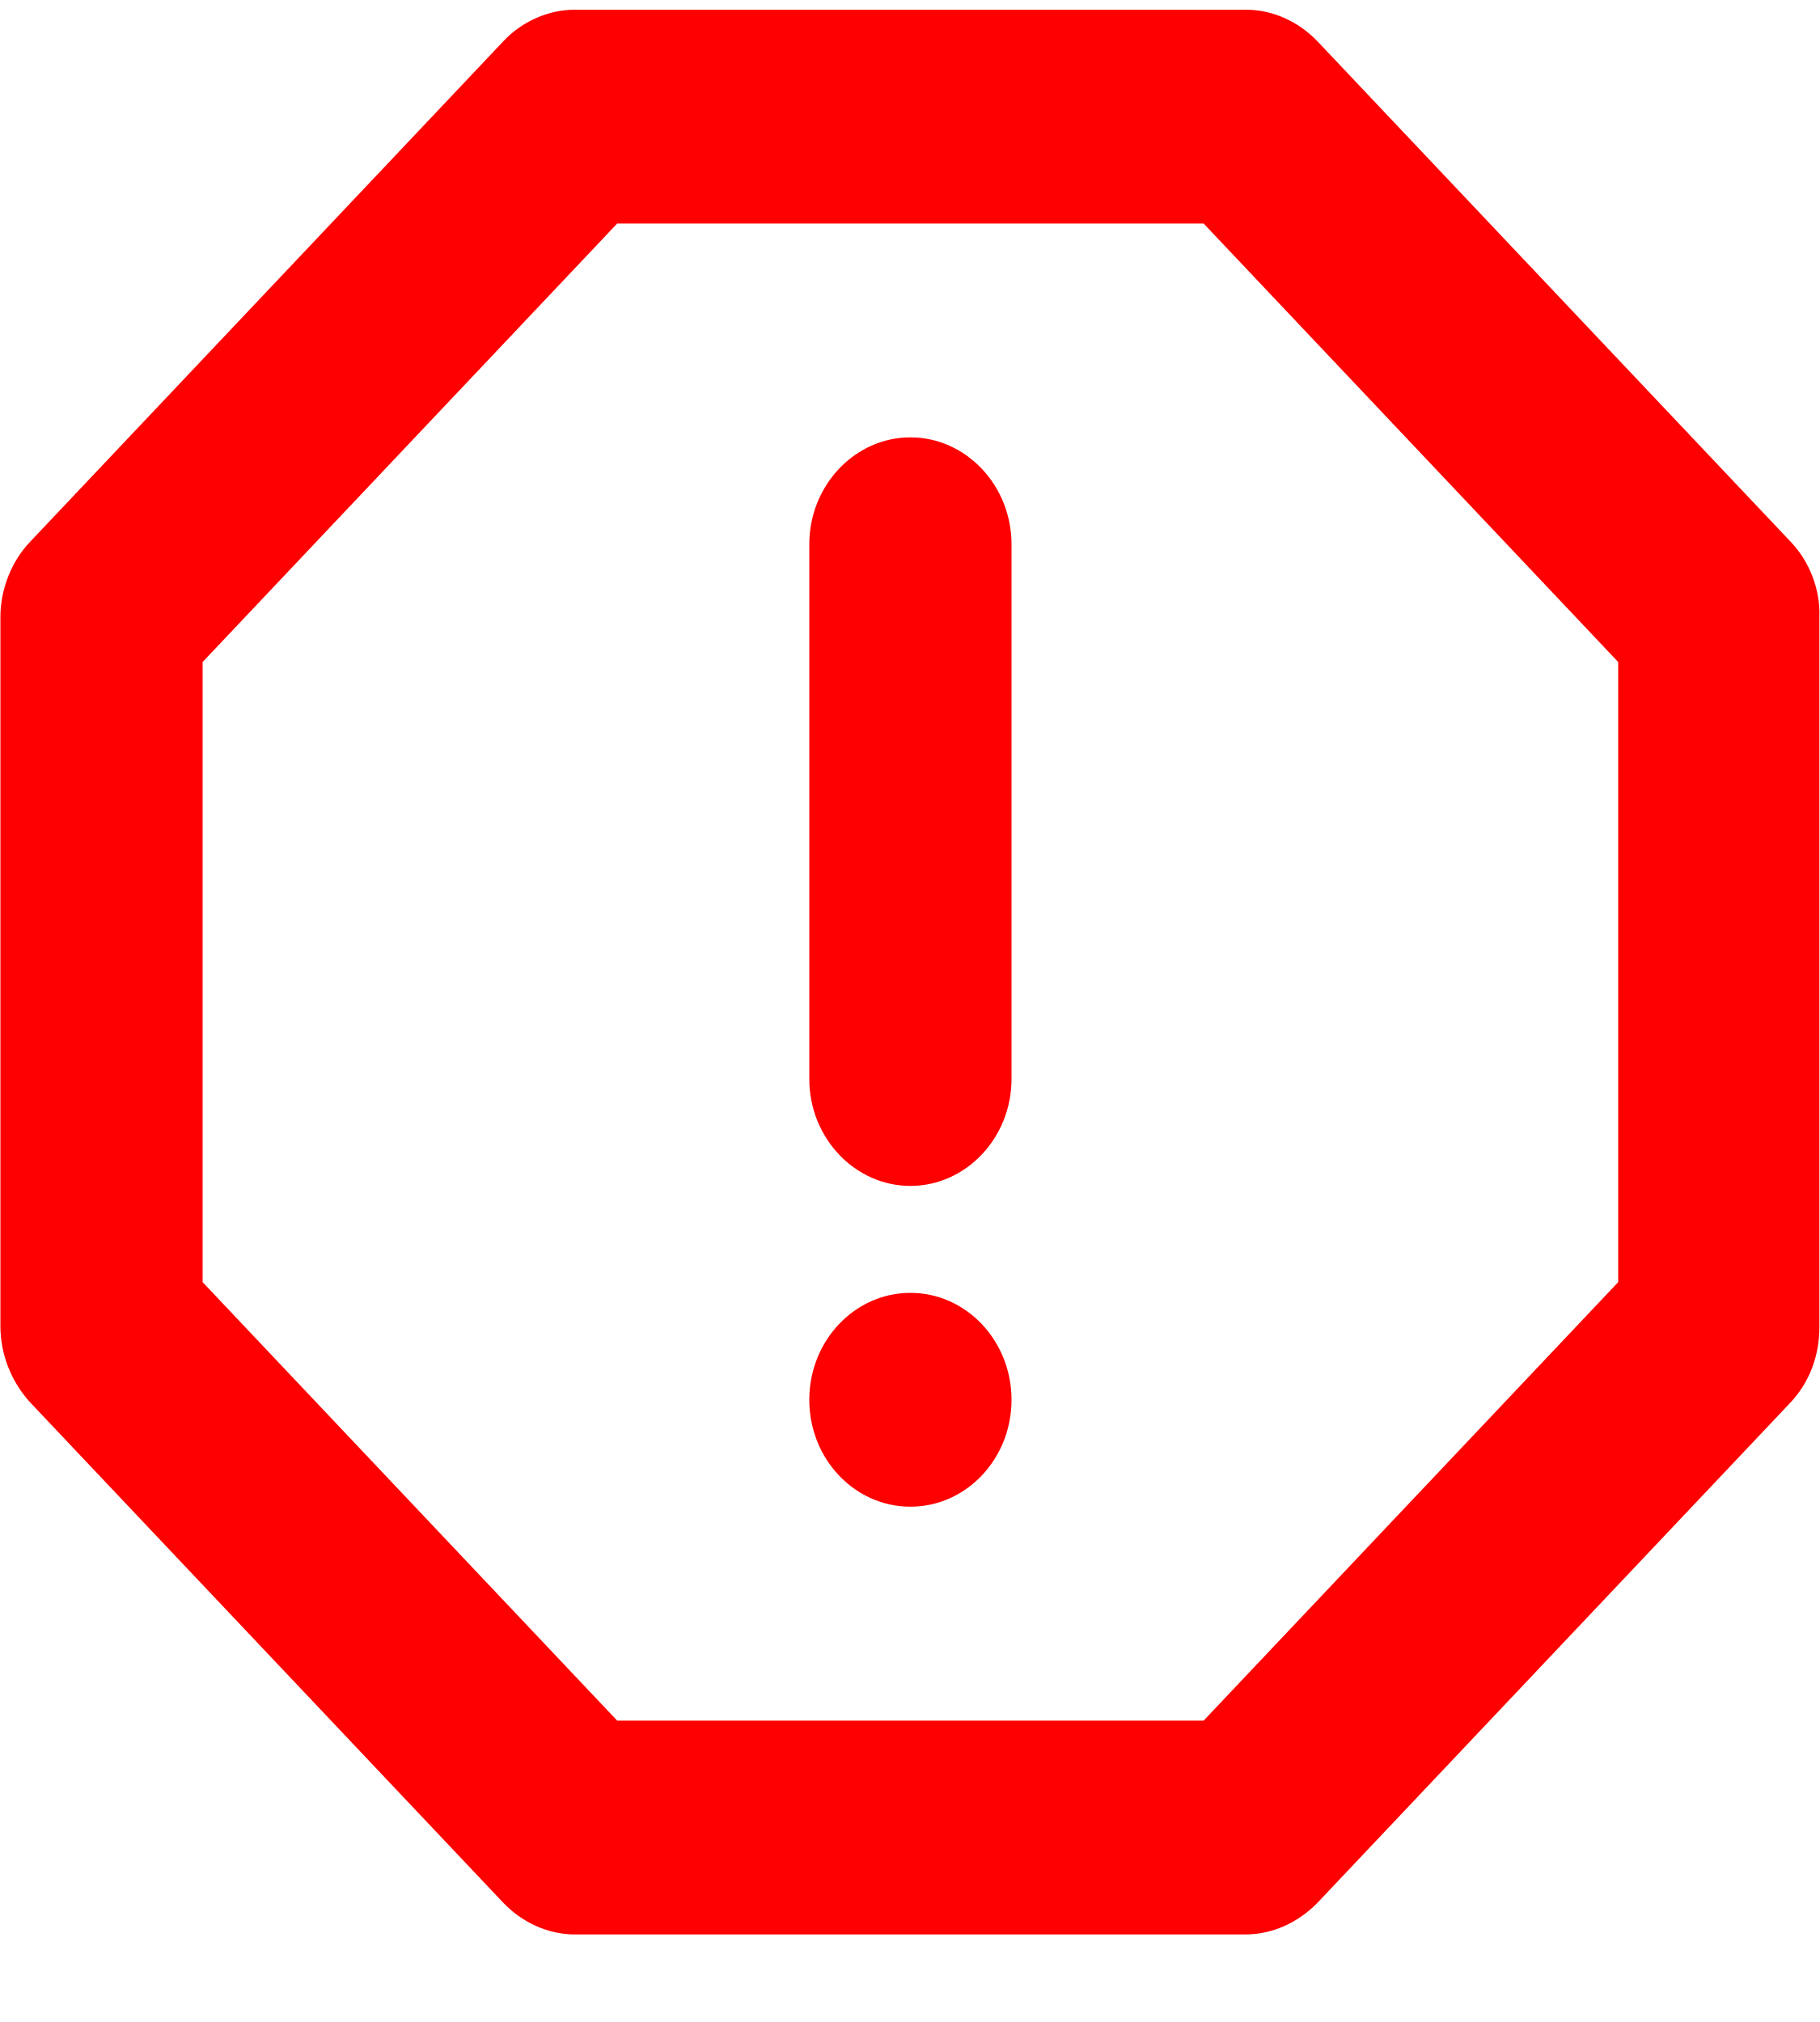
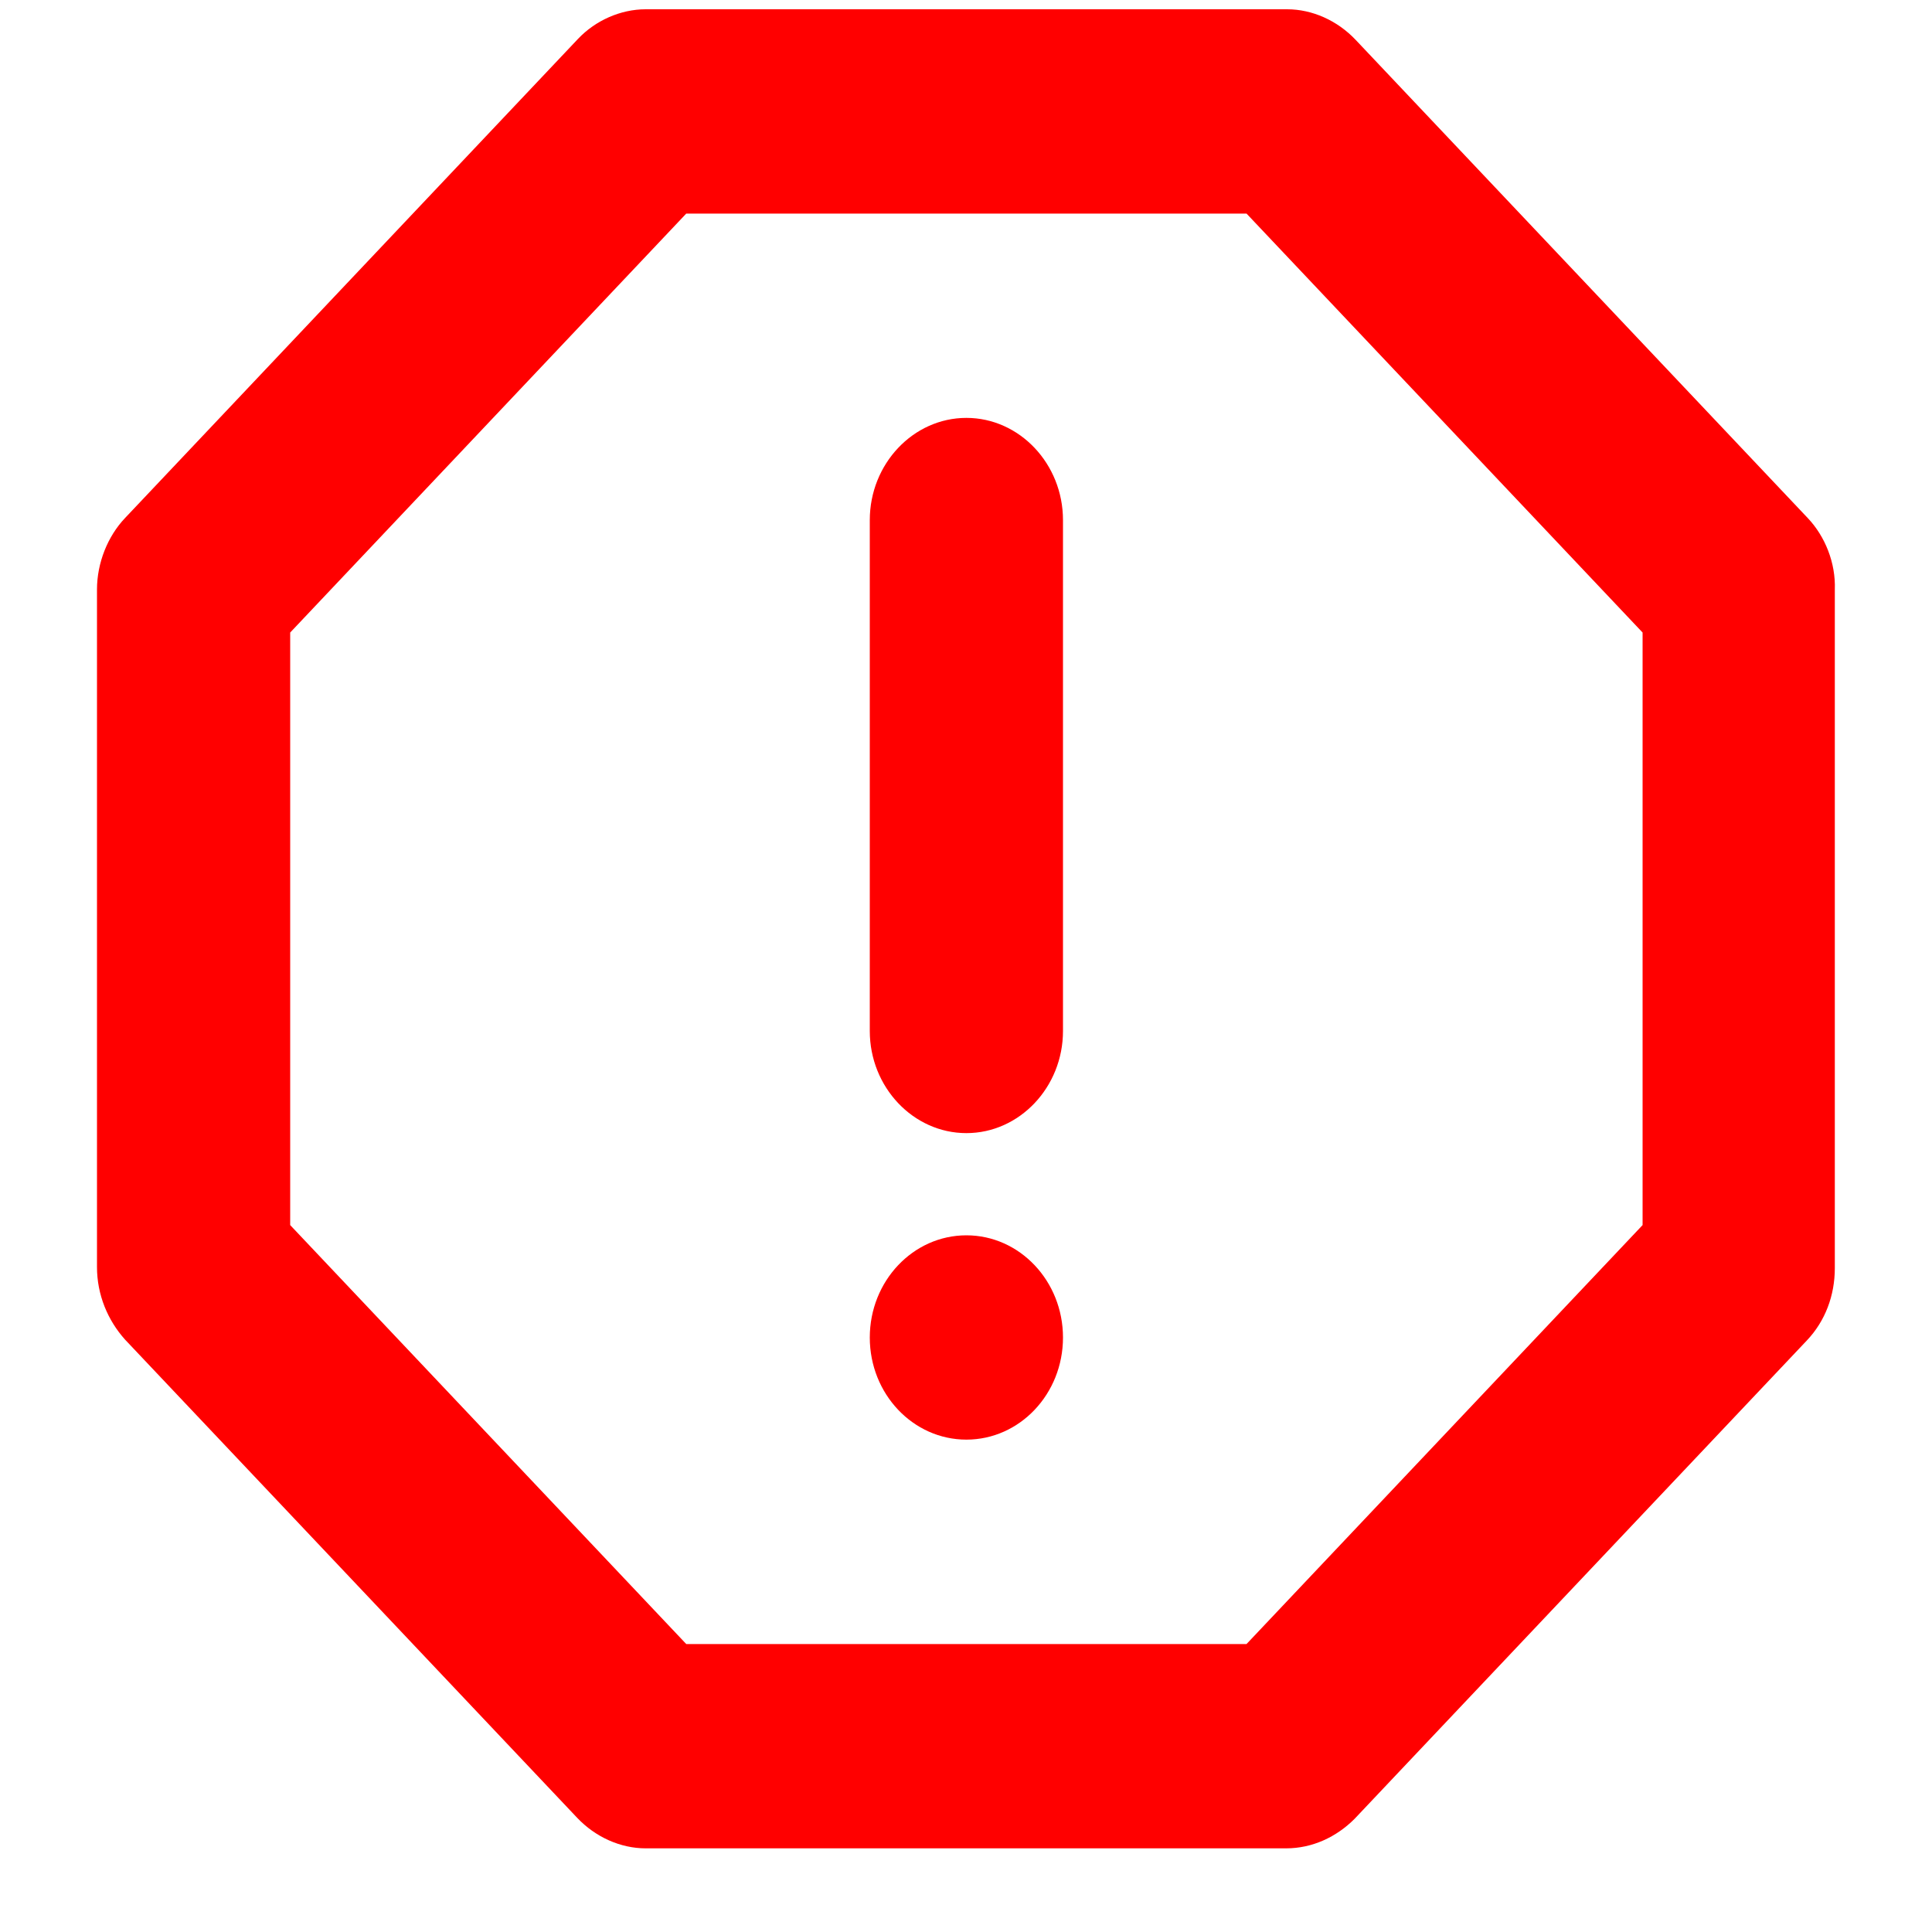
- <svg xmlns="http://www.w3.org/2000/svg" width="18" height="20" viewBox="0 0 18 20" fill="none">
+ <svg xmlns="http://www.w3.org/2000/svg" width="20" height="20" viewBox="0 0 18 20" fill="none">
  <path fill-rule="evenodd" clip-rule="evenodd" d="M13.034 0.413L17.714 5.363C17.894 5.553 18.004 5.828 17.994 6.103V13.127C17.994 13.412 17.894 13.677 17.704 13.877L13.024 18.827C12.834 19.018 12.584 19.134 12.314 19.134H5.684C5.424 19.134 5.164 19.018 4.974 18.817L0.294 13.867C0.114 13.666 0.004 13.402 0.004 13.116V6.103C0.004 5.828 0.114 5.553 0.294 5.363L4.984 0.402C5.164 0.212 5.424 0.096 5.684 0.096H12.324C12.584 0.096 12.844 0.212 13.034 0.413ZM11.904 17.019L16.004 12.682V6.548L11.904 2.211H6.104L2.004 6.548V12.682L6.104 17.019H11.904ZM9.004 12.788C8.452 12.788 8.004 13.262 8.004 13.846C8.004 14.43 8.452 14.903 9.004 14.903C9.556 14.903 10.004 14.43 10.004 13.846C10.004 13.262 9.556 12.788 9.004 12.788ZM8.004 5.384C8.004 4.802 8.454 4.326 9.004 4.326C9.554 4.326 10.004 4.802 10.004 5.384V10.673C10.004 11.254 9.554 11.73 9.004 11.73C8.454 11.73 8.004 11.254 8.004 10.673V5.384Z" fill="#FF0000" />
</svg>
